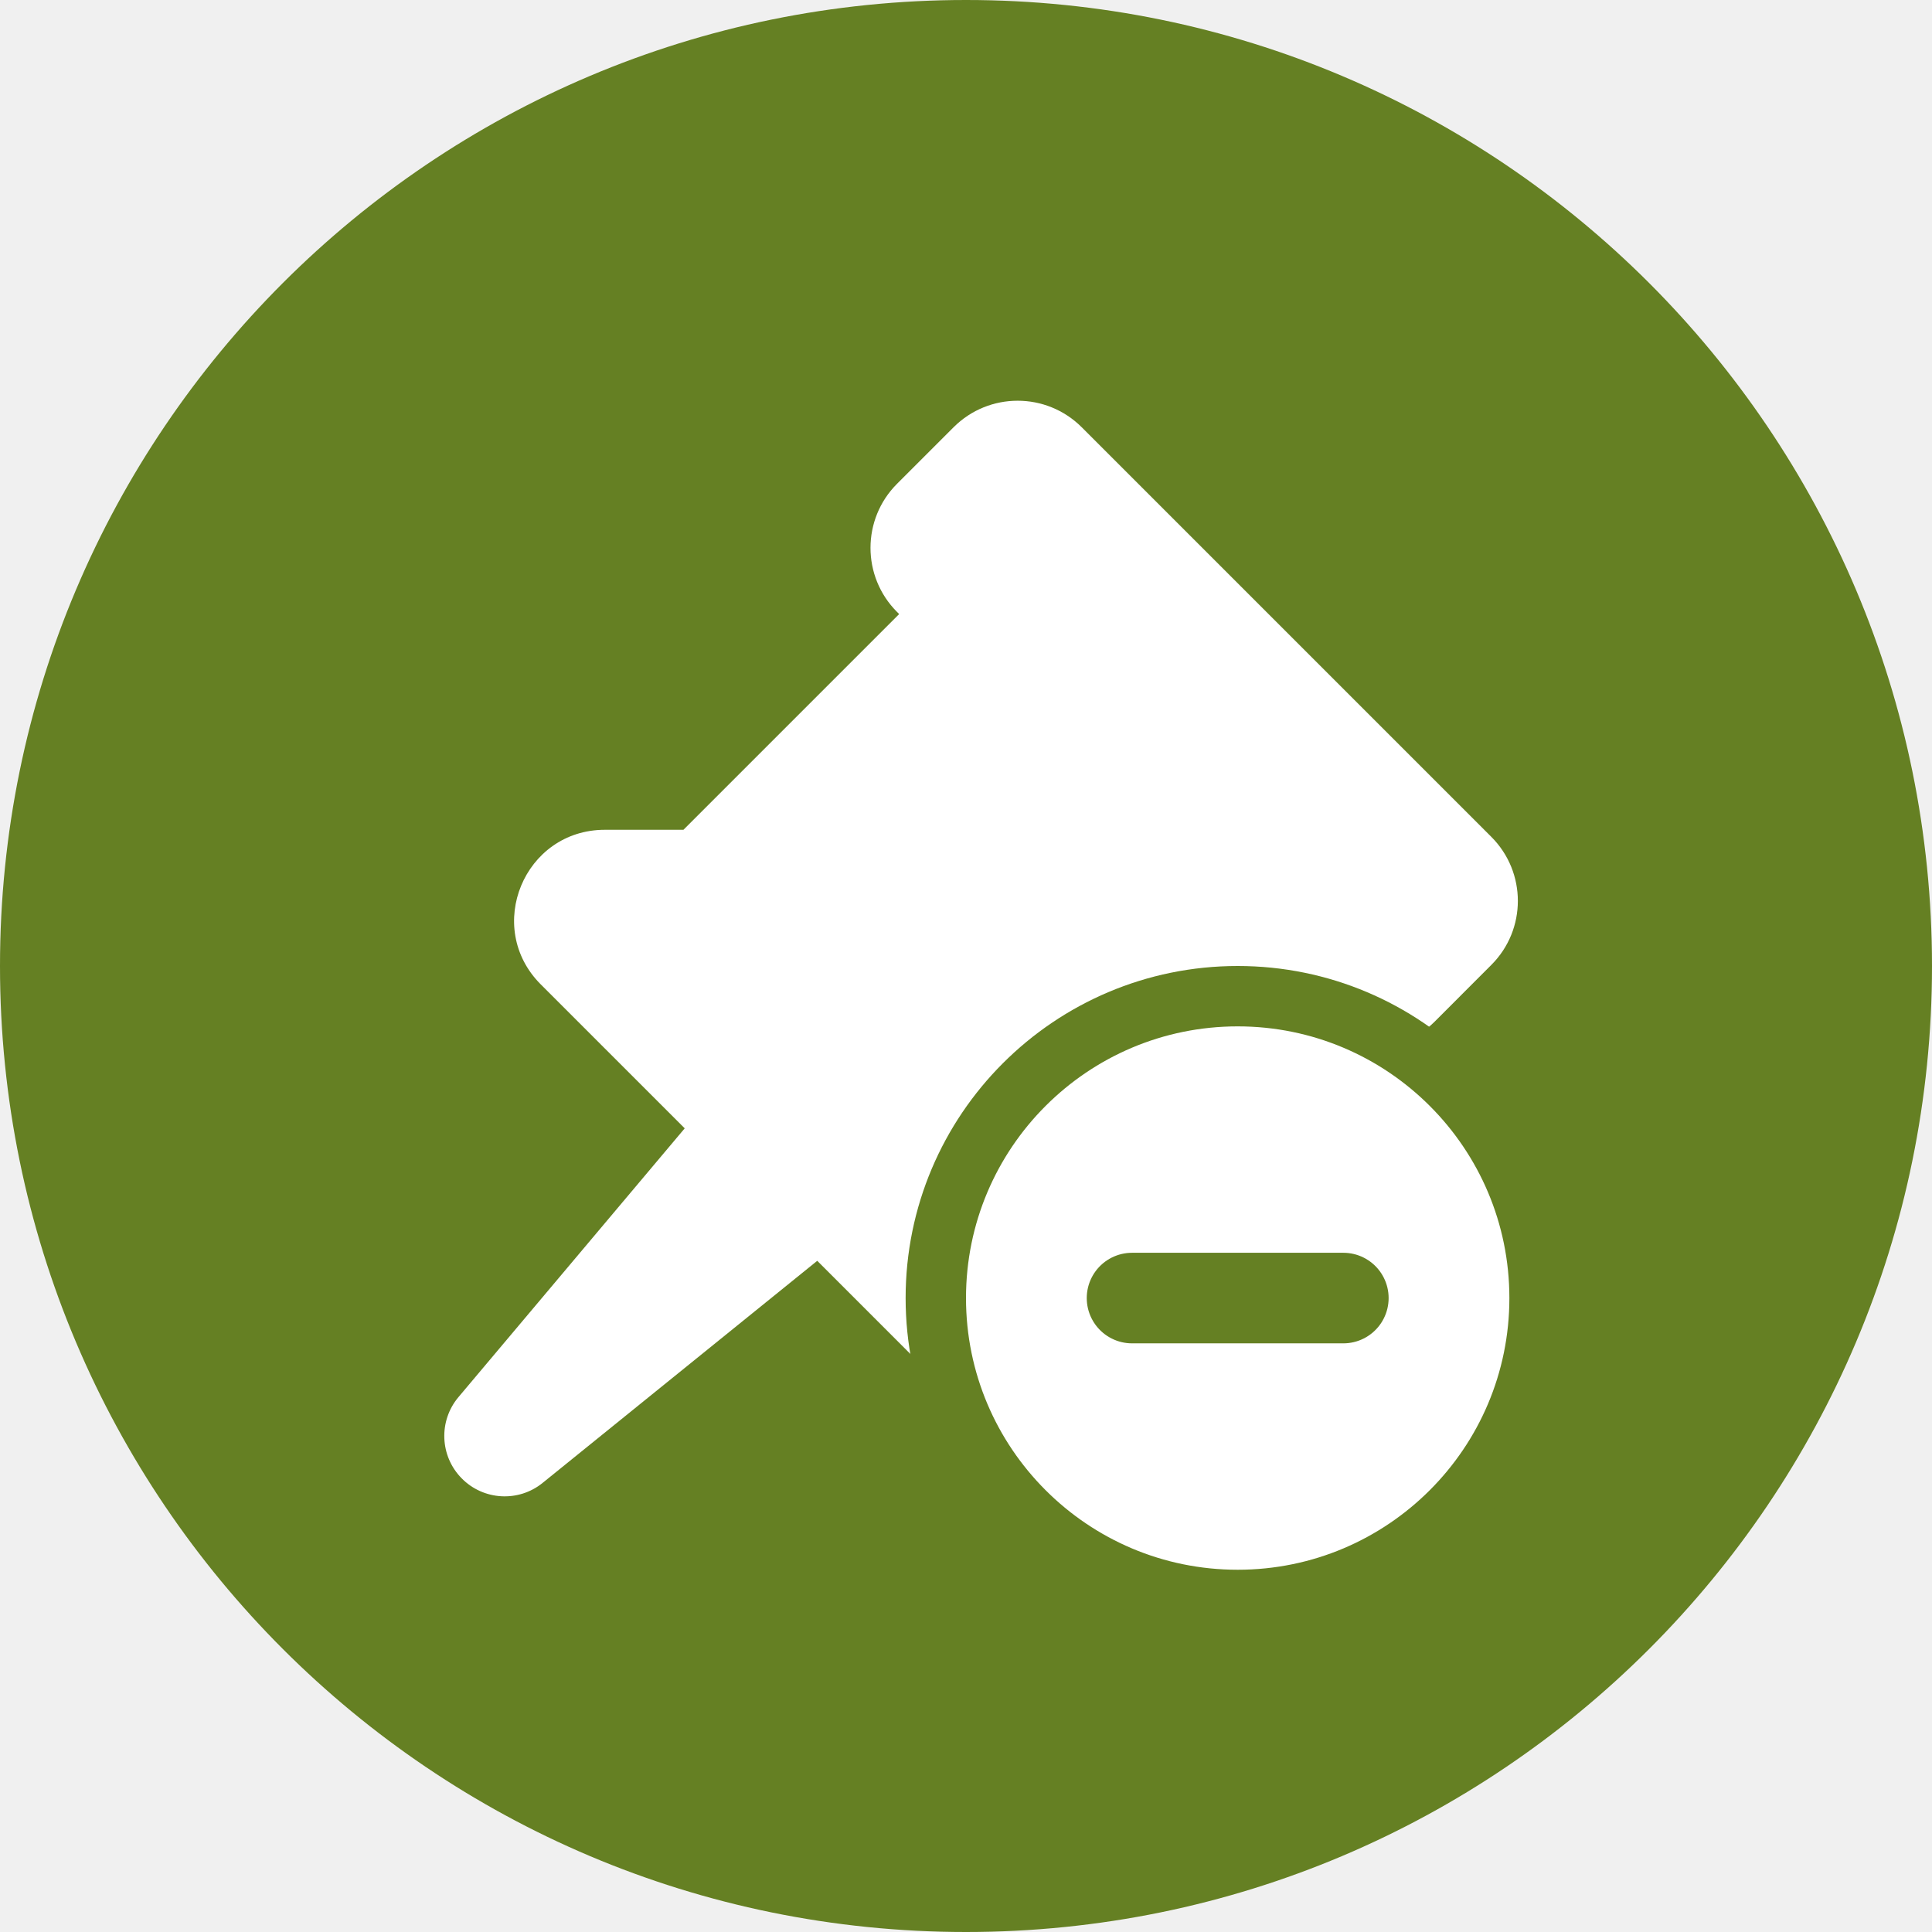
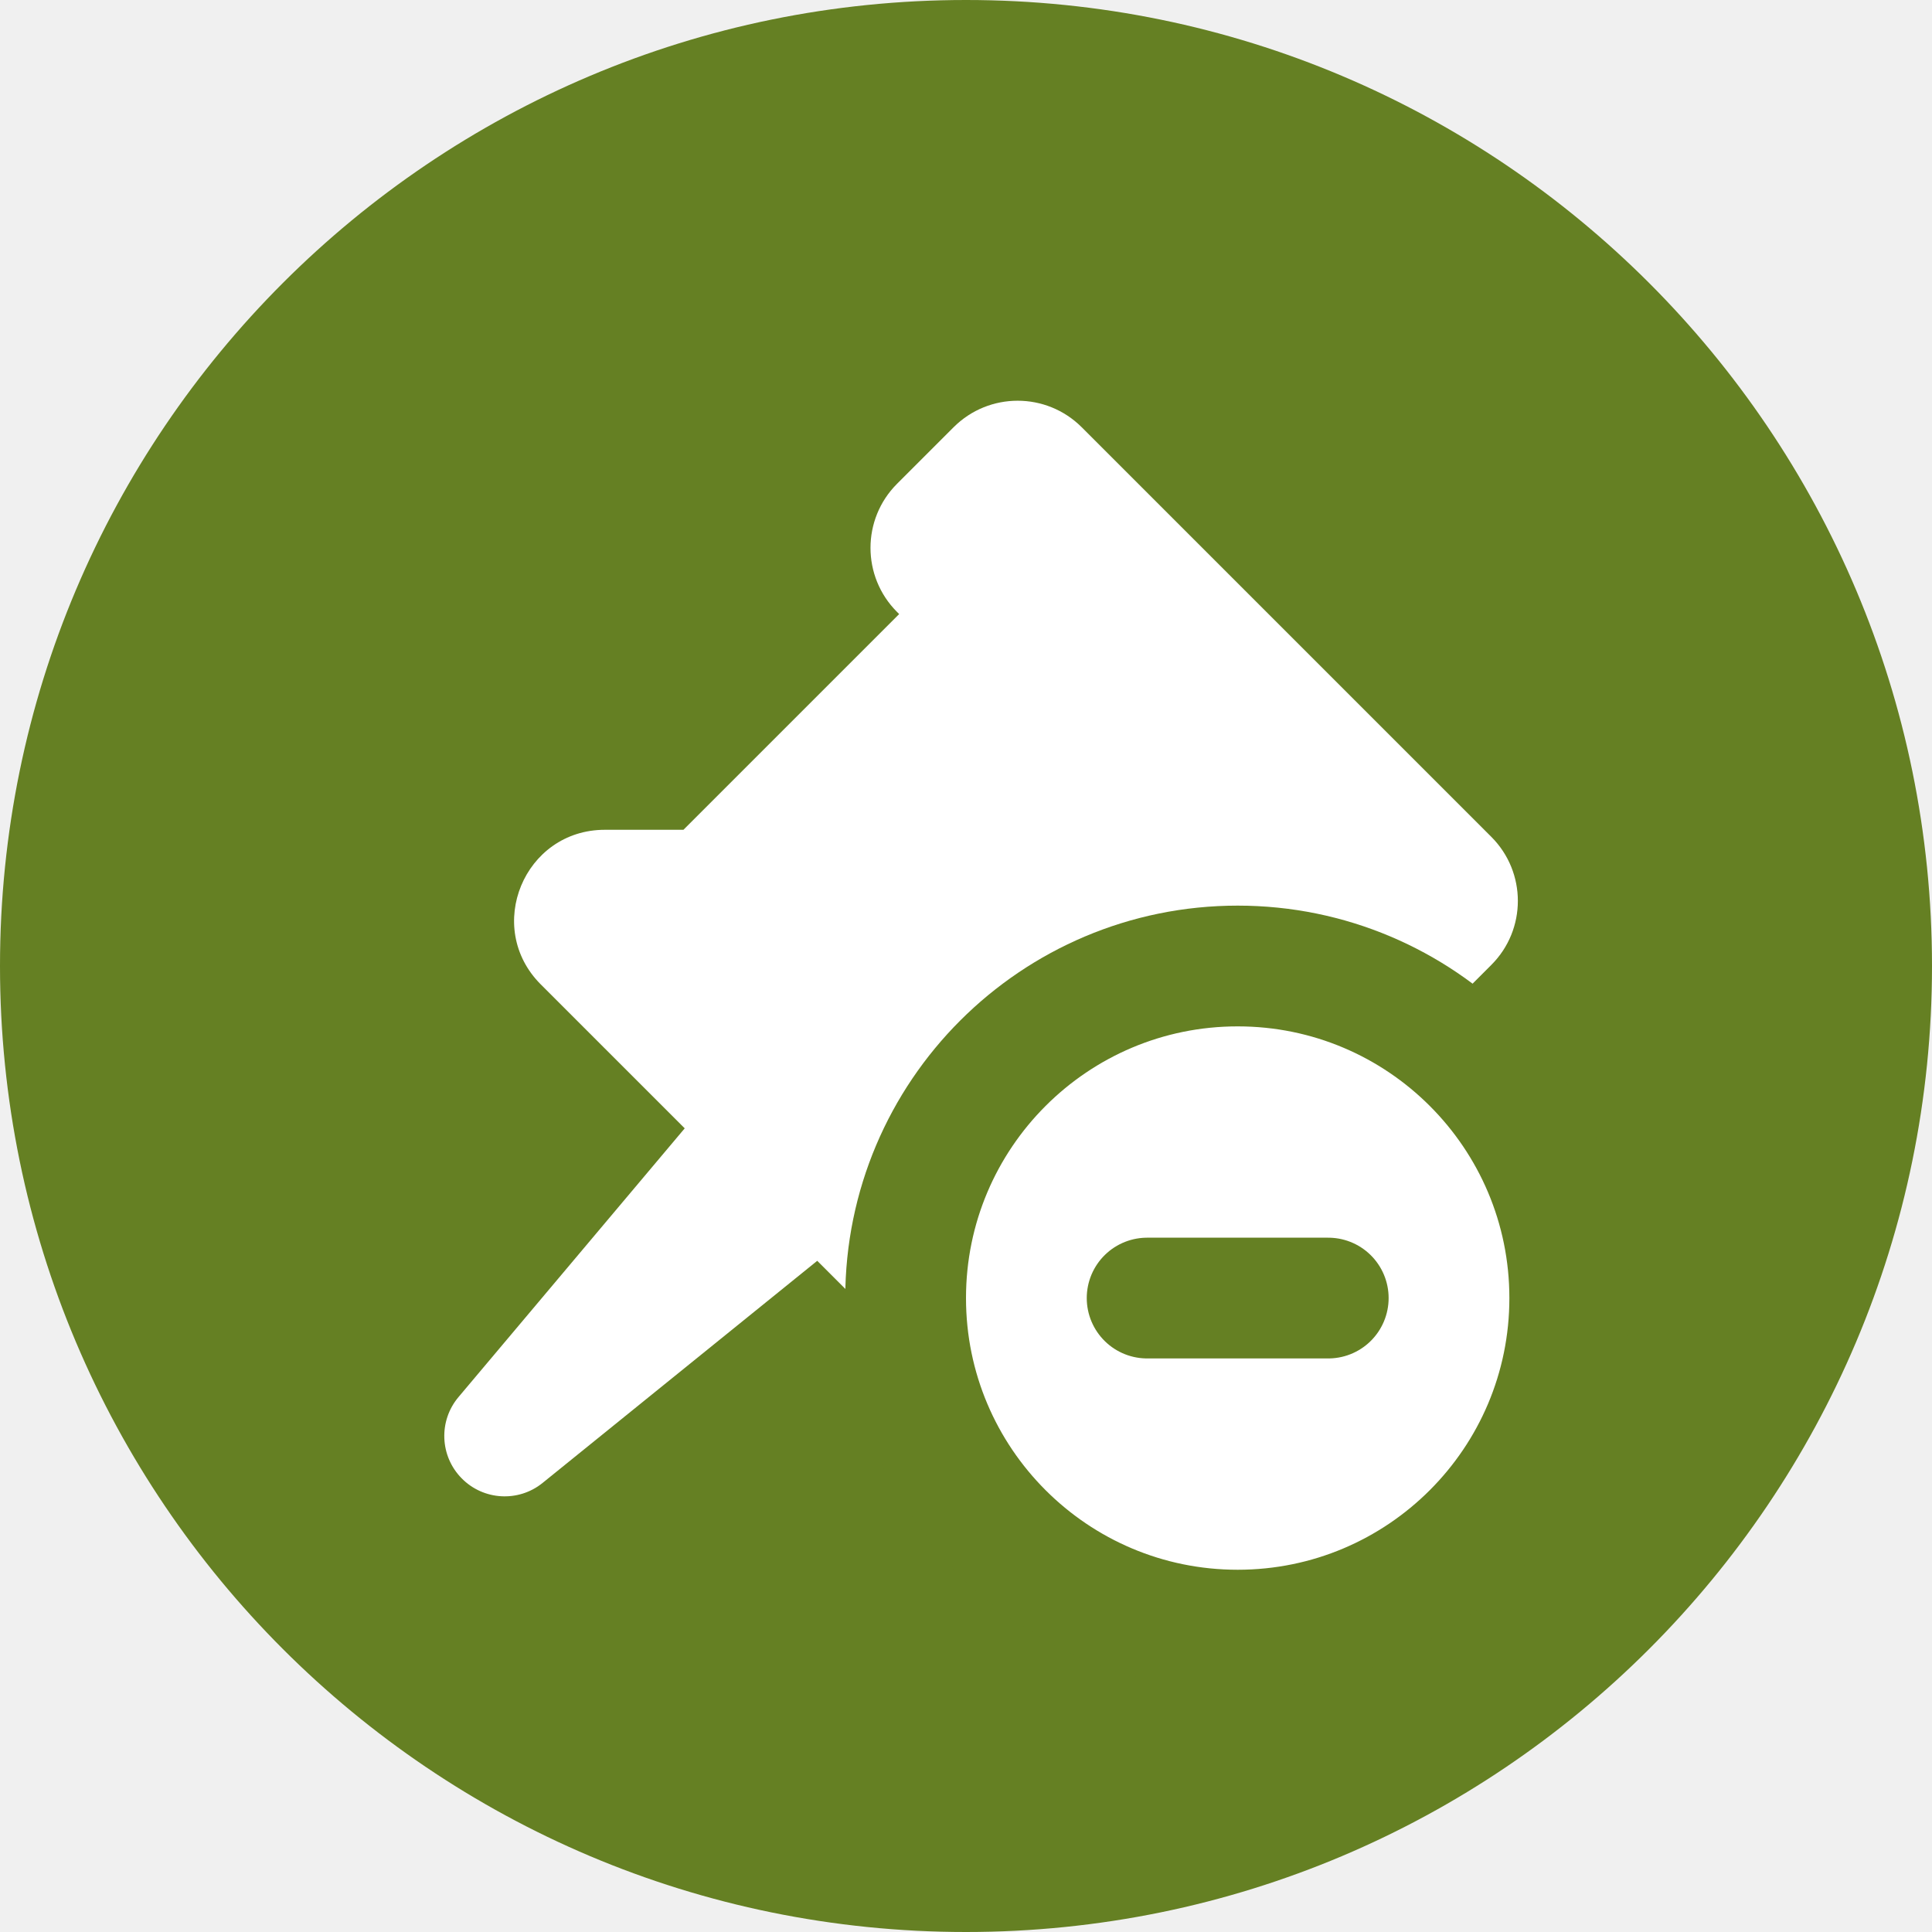
<svg xmlns="http://www.w3.org/2000/svg" width="32" height="32" viewBox="0 0 32 32" fill="none">
  <path fill-rule="evenodd" clip-rule="evenodd" d="M0 16C0 7.163 7.163 0 16 0C24.837 0 32 7.163 32 16C32 24.837 24.837 32 16 32C7.163 32 0 24.837 0 16Z" fill="#658023" />
  <path d="M21.606 15.47L17.033 20.043L17.033 21.759C17.033 22.205 16.495 22.428 16.18 22.113L13.607 19.54L8.359 23.784L12.698 18.631L9.664 15.597C9.349 15.282 9.572 14.744 10.018 14.744H11.734L16.307 10.171L15.565 9.428C15.369 9.233 15.369 8.916 15.565 8.721L16.502 7.783C16.697 7.588 17.014 7.588 17.209 7.783L23.994 14.568C24.189 14.763 24.189 15.08 23.994 15.275L23.056 16.213C22.861 16.408 22.544 16.408 22.349 16.213L21.606 15.47Z" fill="white" />
  <path fill-rule="evenodd" clip-rule="evenodd" d="M15.795 7.076C16.381 6.491 17.33 6.491 17.916 7.076L24.701 13.861C25.287 14.447 25.287 15.397 24.701 15.982L23.764 16.92C23.178 17.506 22.228 17.506 21.642 16.92L21.606 16.884L18.033 20.457V21.759C18.033 23.096 16.418 23.765 15.473 22.82L13.536 20.883L8.987 24.562C8.587 24.886 8.005 24.852 7.645 24.484C7.284 24.116 7.262 23.534 7.594 23.14L11.341 18.689L8.957 16.305C8.012 15.36 8.681 13.744 10.018 13.744H11.32L14.893 10.171L14.857 10.135C14.272 9.549 14.272 8.6 14.857 8.014L15.795 7.076ZM16.307 11.585L13.149 14.744L17.033 18.629L20.192 15.47L16.307 11.585ZM16.033 20.457L11.32 15.744H11.225L16.033 20.552V20.457ZM16.855 8.844L16.625 9.074L22.703 15.152L22.933 14.922L16.855 8.844Z" fill="white" />
-   <circle cx="20.5" cy="21.5" r="5" fill="white" stroke="#658023" />
-   <path d="M18.75 21.5H22.25" stroke="#658023" stroke-width="1.5" stroke-linecap="round" />
+   <circle cx="20.5" cy="21.5" r="5.5" fill="white" stroke="#658023" stroke-width="2" />
+   <path d="M19 21.5H22" stroke="#658023" stroke-width="2" stroke-linecap="round" />
</svg>
